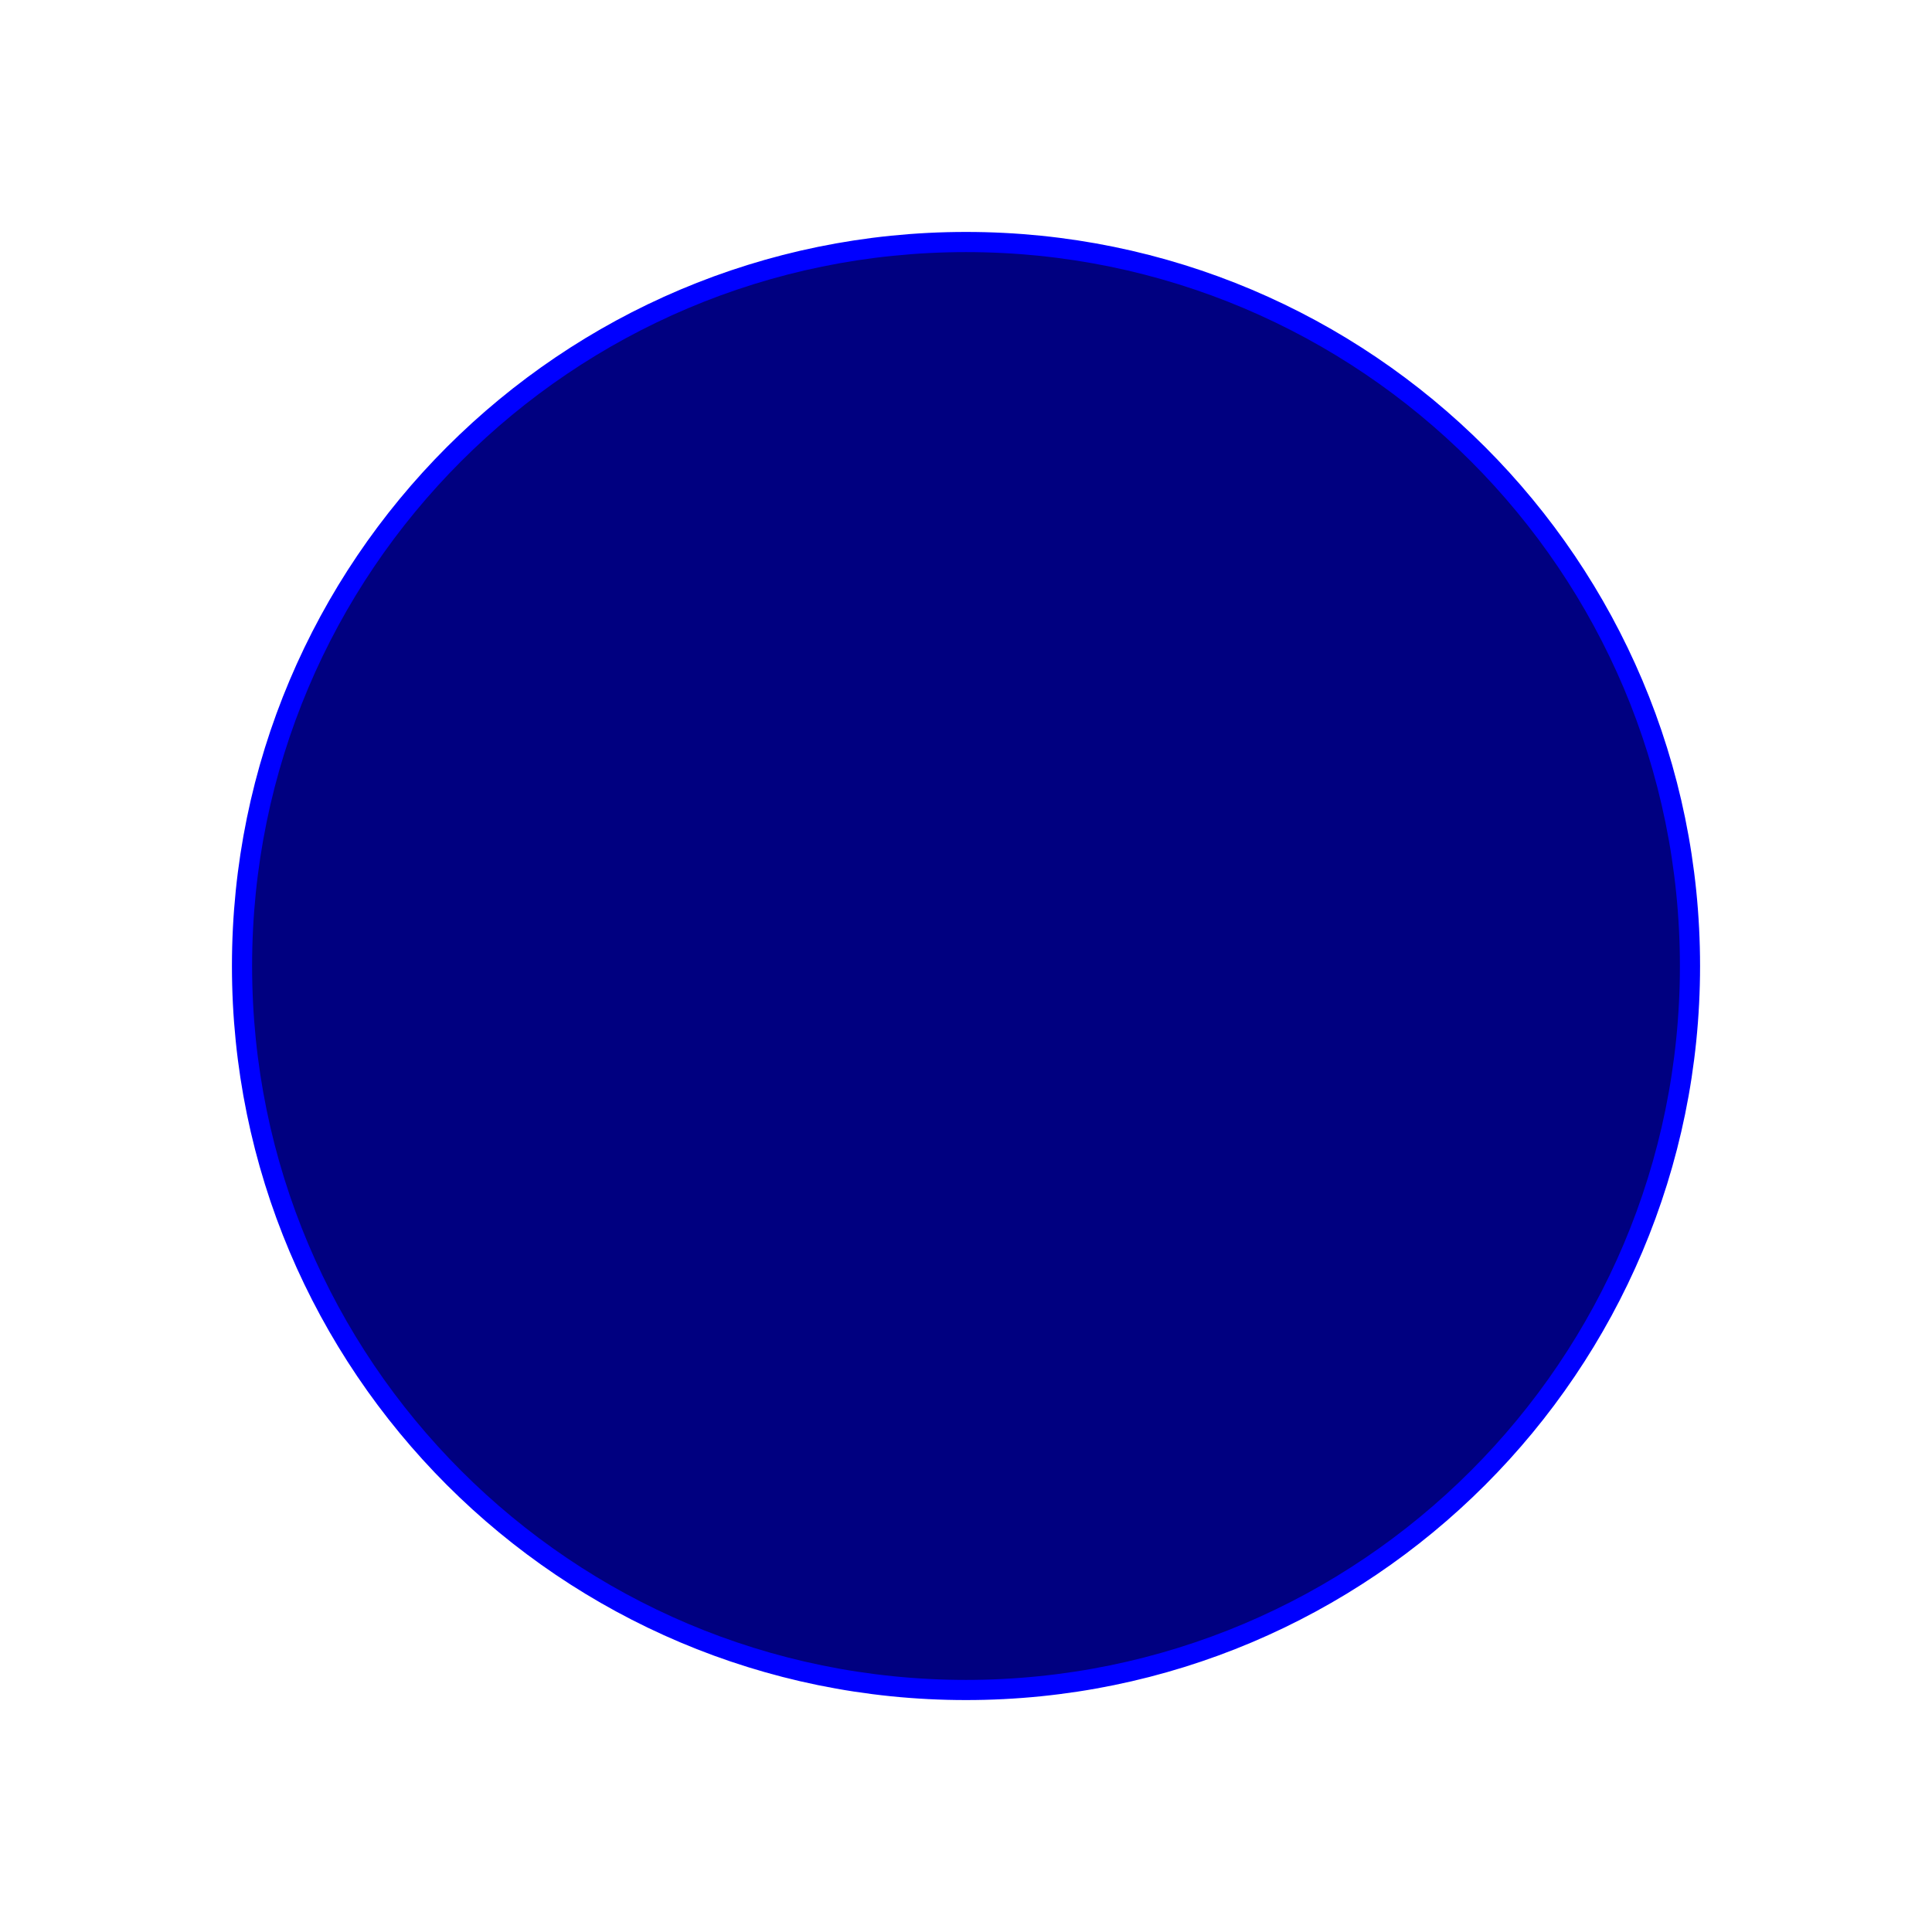
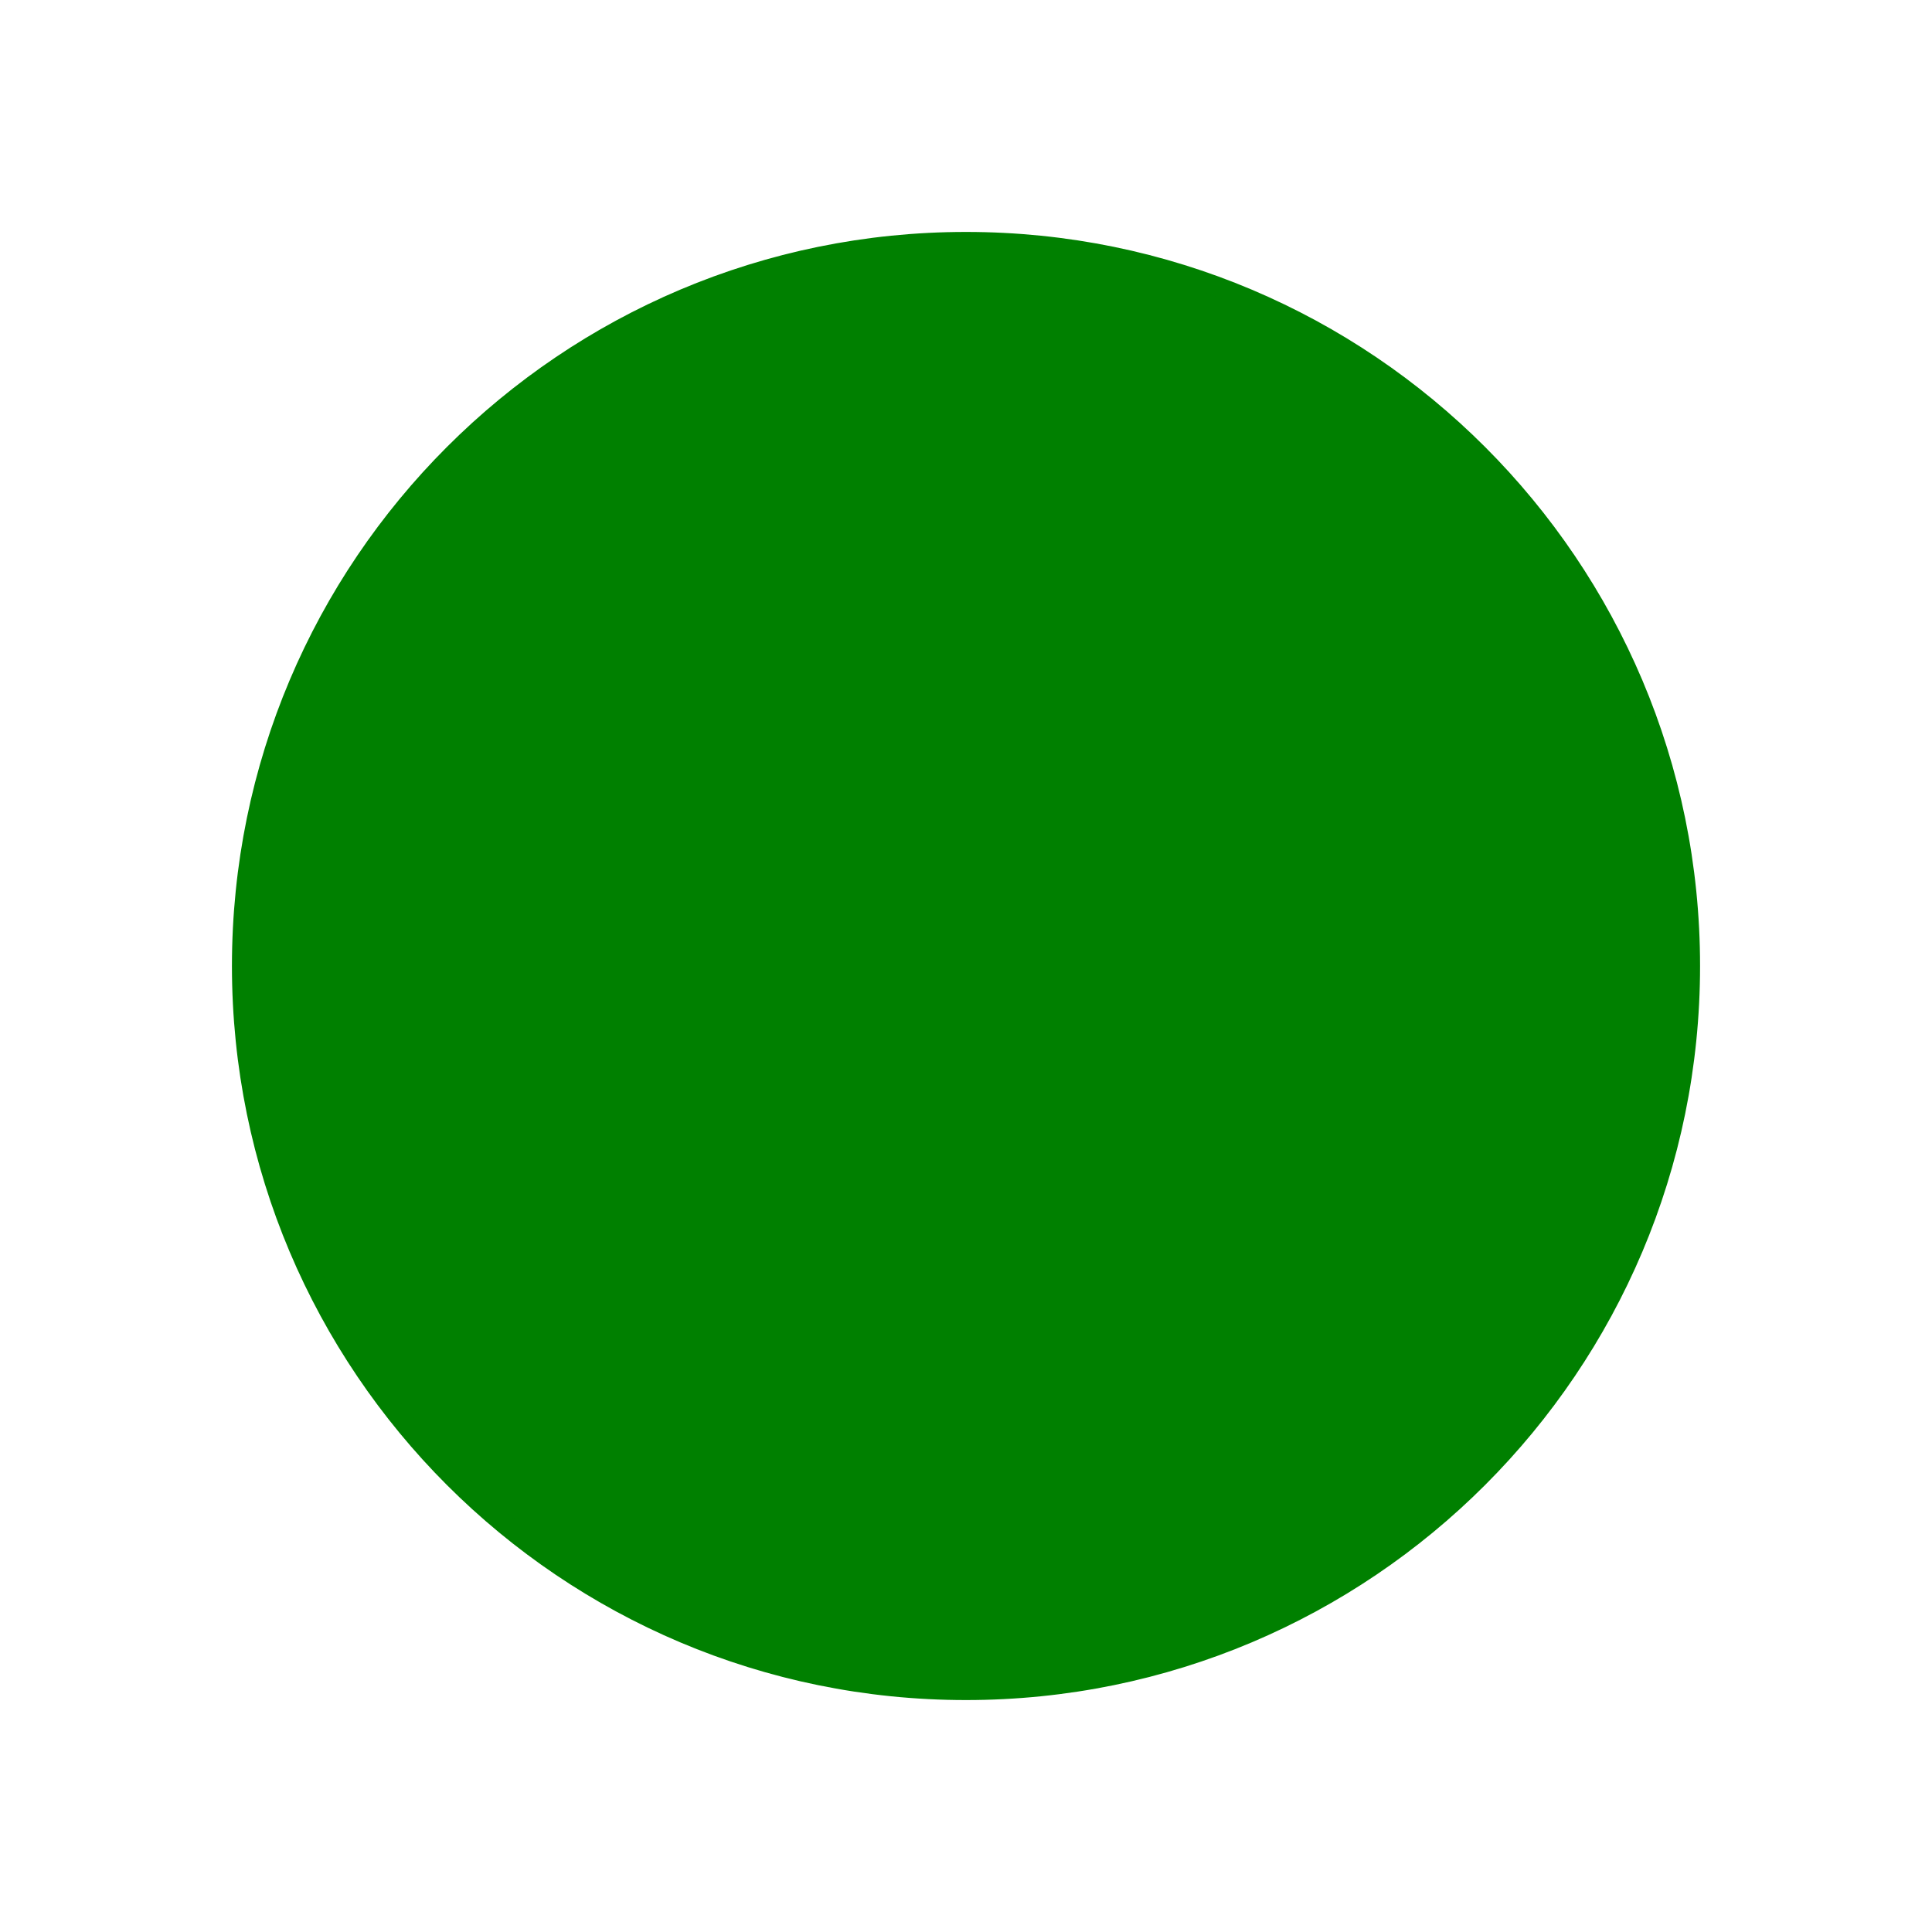
<svg xmlns="http://www.w3.org/2000/svg" version="1.1" id="svg55" width="96" height="96" viewBox="0 0 96 96">
  <defs id="defs59" />
  <g id="g61">
-     <circle style="fill:#000080;stroke:#0000ff;stroke-width:1.002" id="path250" cx="48" cy="48" r="35.974" />
+     <circle style="fill:#008000;stroke:#008000;stroke-width:1.002" id="path250" cx="48" cy="48" r="35.974" />
  </g>
</svg>
